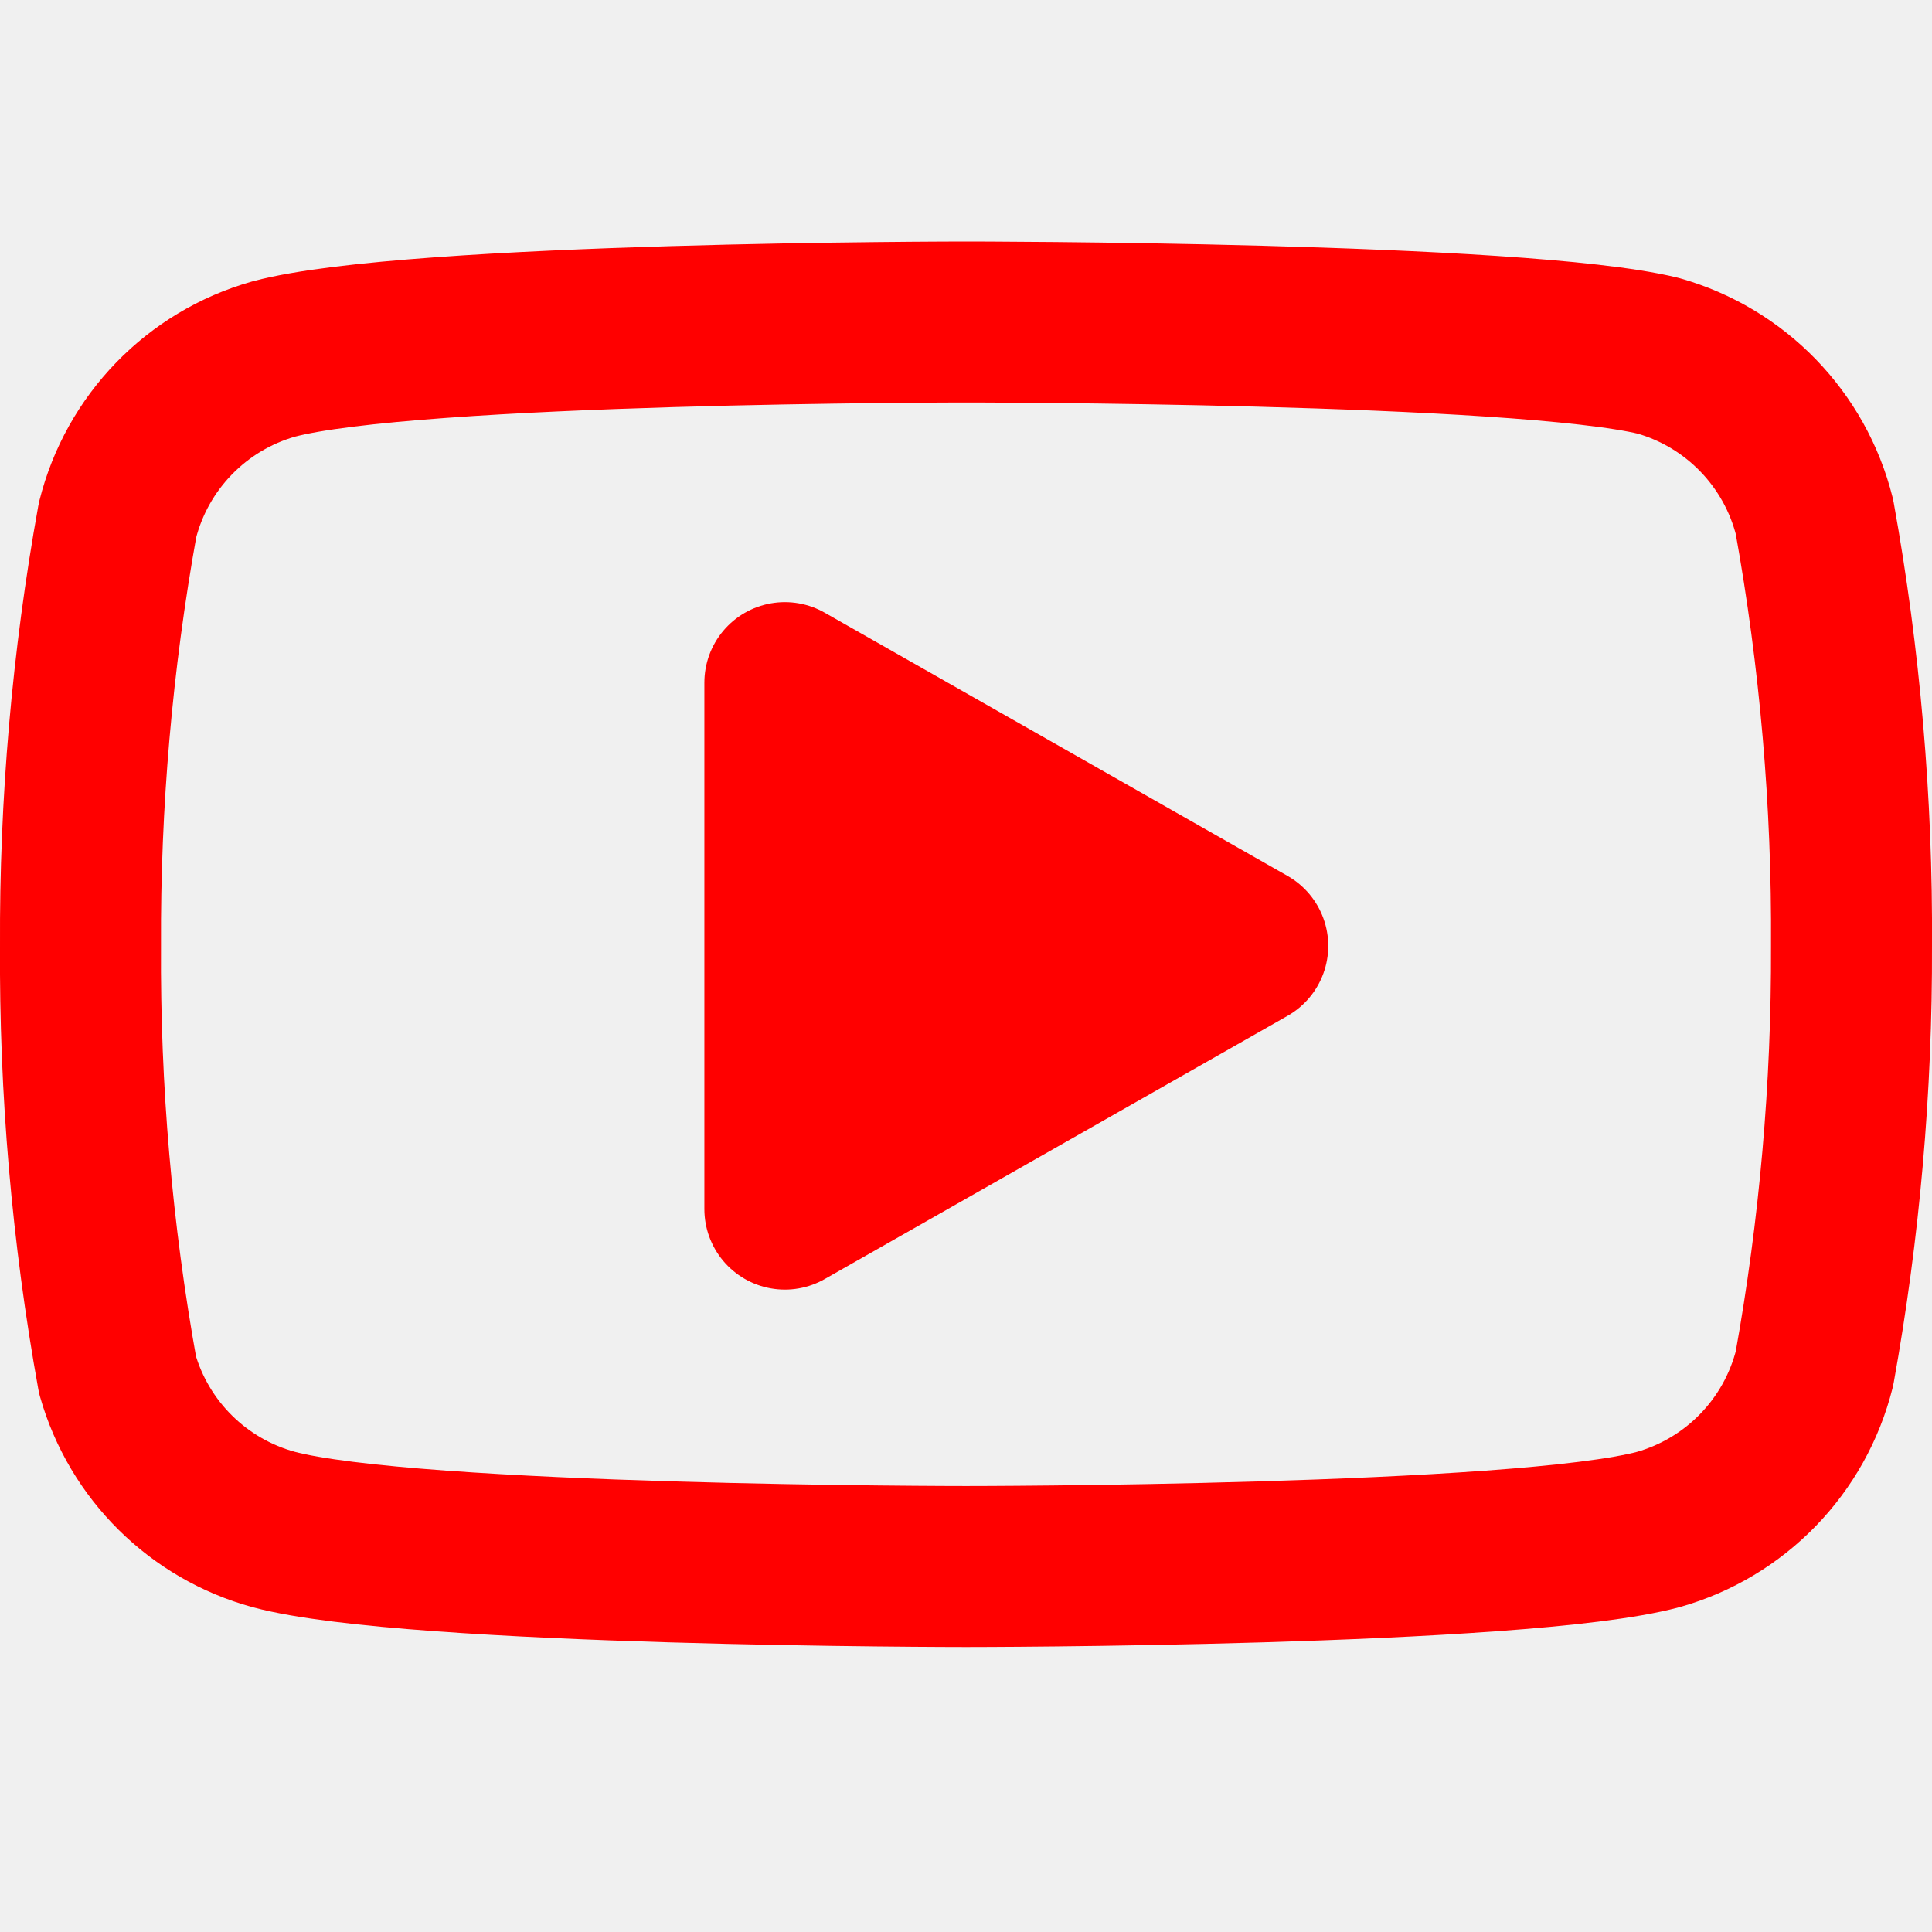
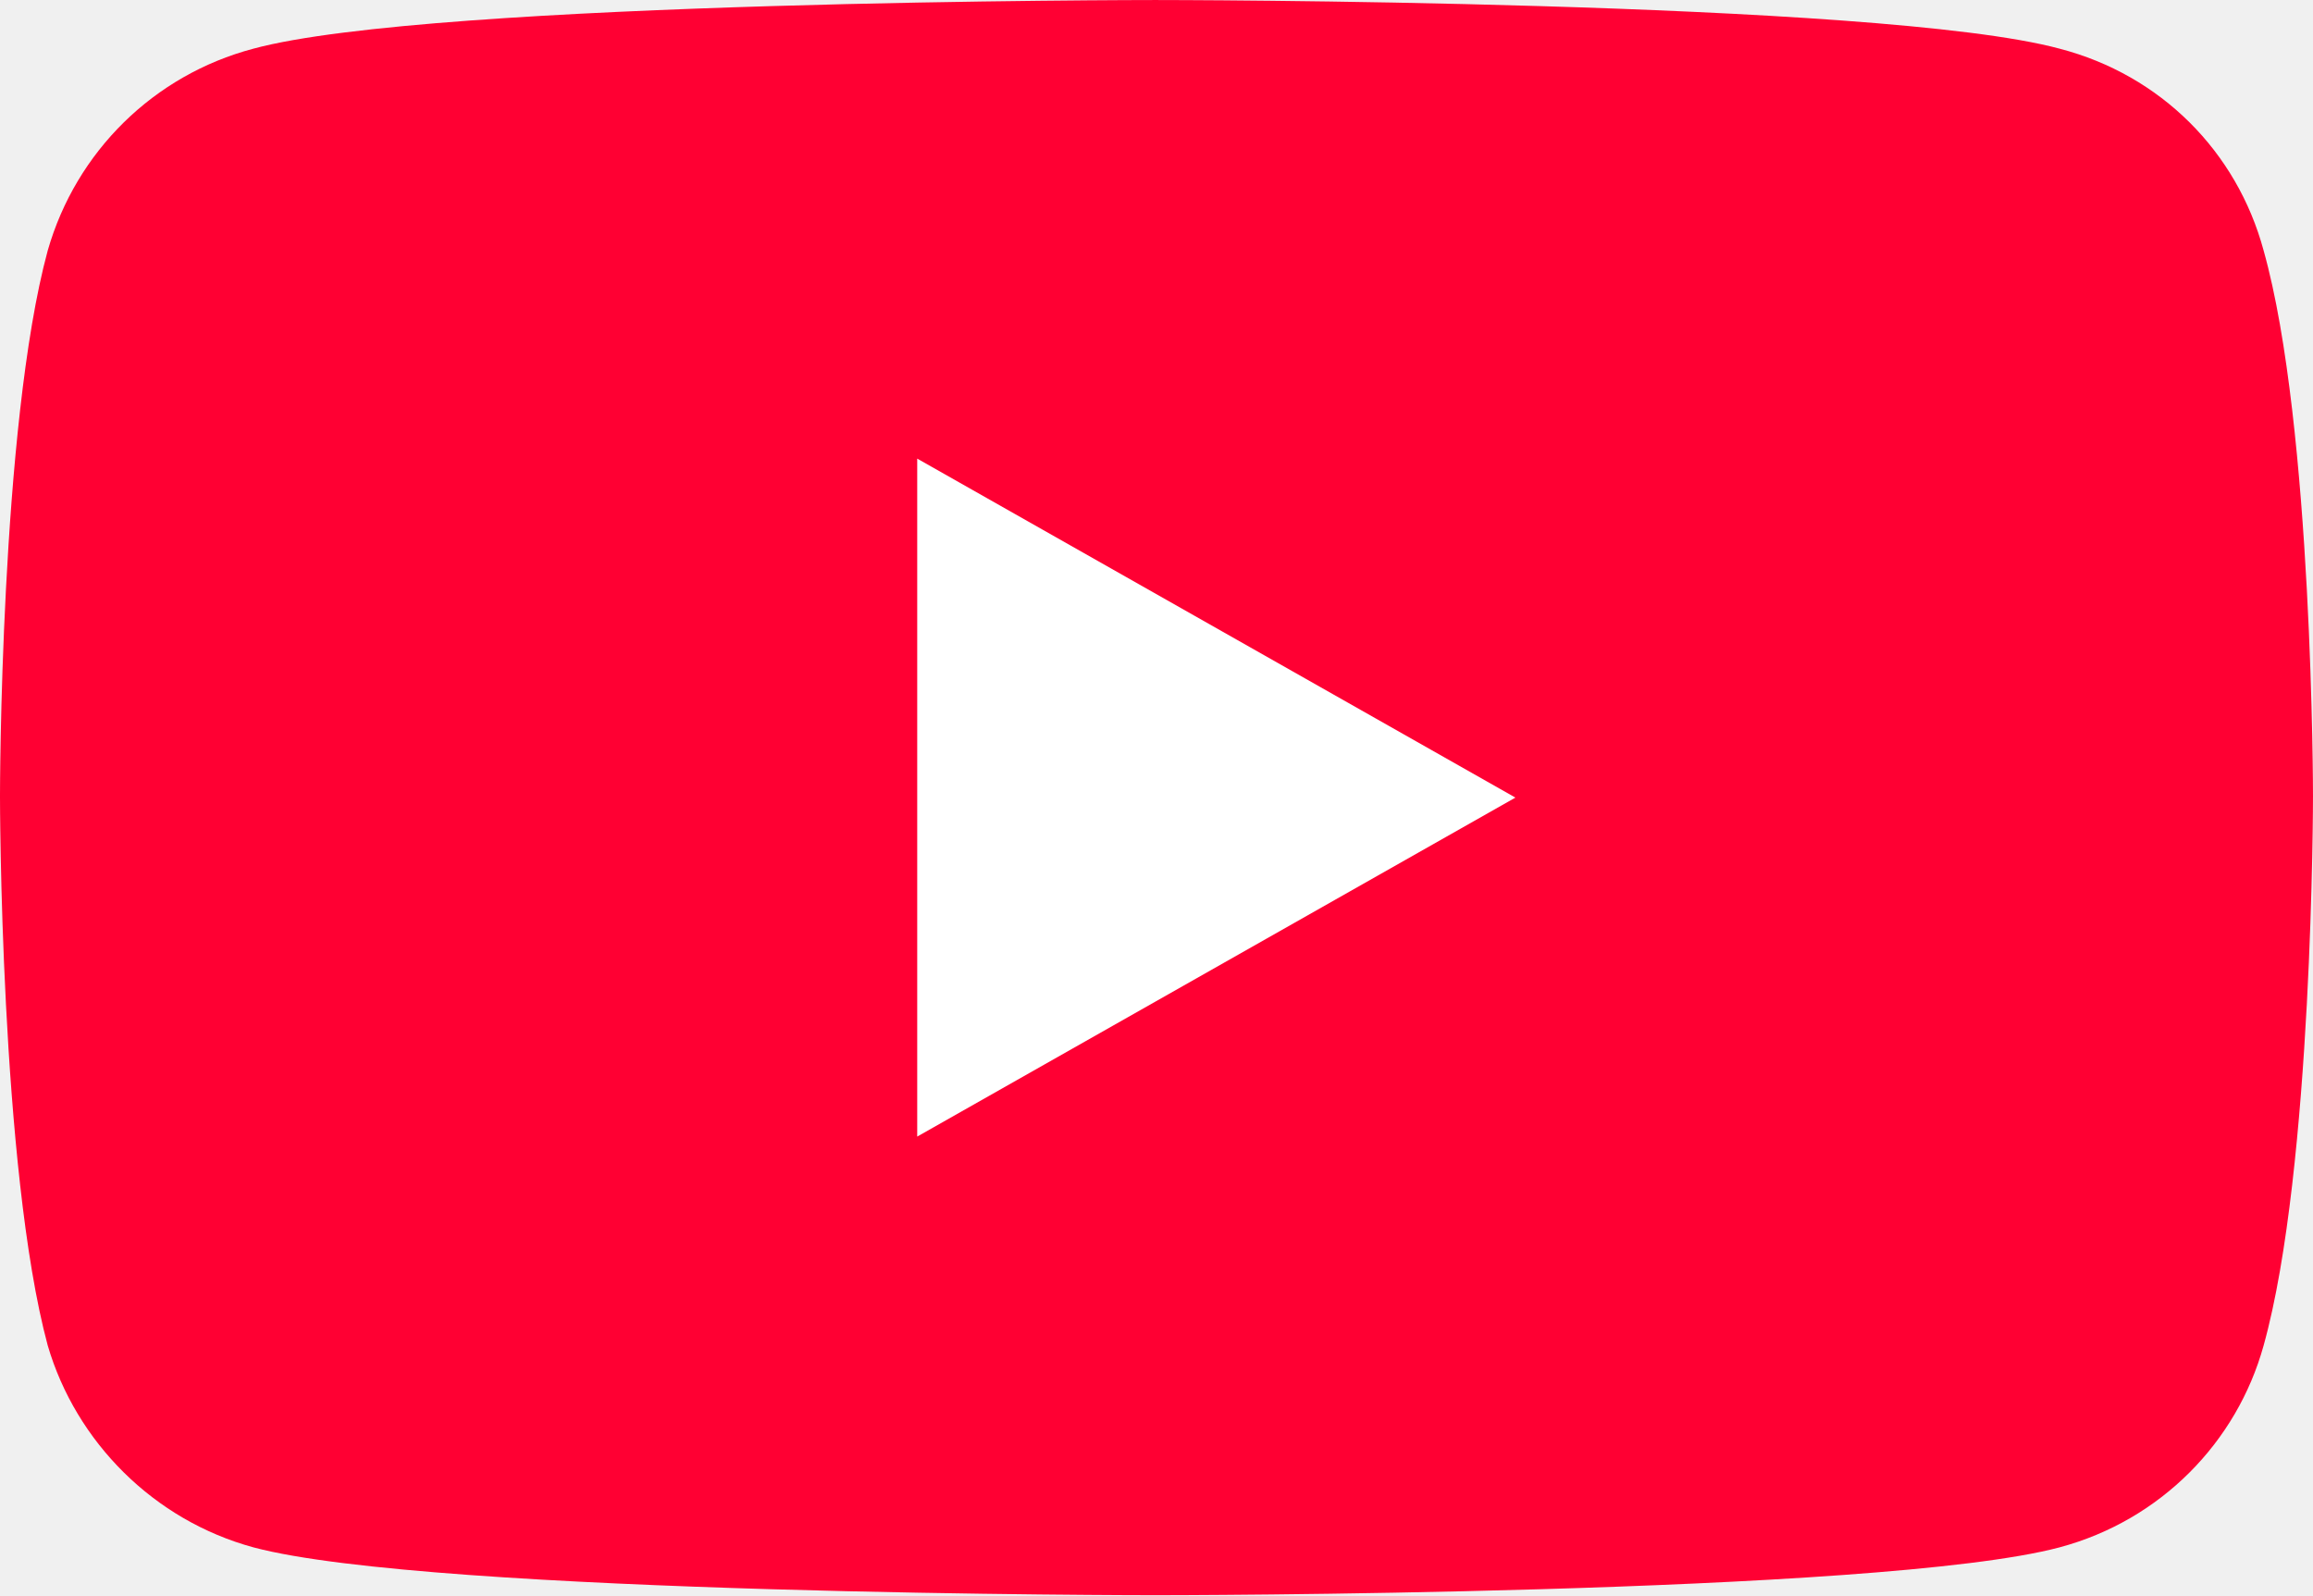
- <svg xmlns="http://www.w3.org/2000/svg" viewBox="0 0 24 24" fill="none" stroke="#FF0000" stroke-width="2" stroke-linecap="round" stroke-linejoin="round">
-   <path d="M22.54 6.42a2.78 2.78 0 0 0-1.94-2C18.88 4 12 4 12 4s-6.88 0-8.6.46a2.78 2.78 0 0 0-1.94 2A29 29 0 0 0 1 11.75a29 29 0 0 0 .46 5.33A2.78 2.78 0 0 0 3.4 19c1.72.46 8.6.46 8.6.46s6.88 0 8.6-.46a2.78 2.78 0 0 0 1.94-2 29 29 0 0 0 .46-5.25 29 29 0 0 0-.46-5.33z" />
-   <polygon points="9.75 15.02 15.5 11.75 9.75 8.48 9.75 15.02" fill="#FF0000" />
+ <svg xmlns="http://www.w3.org/2000/svg" width="512" height="353.103" viewBox="0 0 135.467 93.425" version="1.1" id="svg1" xml:space="preserve">
+   <defs id="defs1">
+     <style id="style1">.cls-1{fill:#06c755;}.cls-2{fill:#fff;}</style>
+   </defs>
+   <g id="layer1" transform="translate(-1.0071874e-6,-21.02069)">
+     <g id="layer1-5" transform="matrix(1.113525,0,0,1.113525,-60.21871,-131.9755)">
+       <g id="g2366">
+         <path d="m 114.843,221.299 c 0,0 38.111,0 47.564,-2.517 5.323,-1.426 9.326,-5.537 10.73,-10.613 2.598,-9.313 2.598,-28.904 2.598,-28.904 0,0 0,-19.465 -2.598,-28.694 -1.405,-5.202 -5.408,-9.229 -10.73,-10.613 -9.453,-2.559 -47.564,-2.559 -47.564,-2.559 0,0 -38.026,0 -47.436,2.559 -5.238,1.384 -9.325,5.412 -10.816,10.613 -2.512,9.229 -2.512,28.694 -2.512,28.694 0,0 0,19.591 2.512,28.904 1.49,5.076 5.578,9.187 10.816,10.613 9.411,2.517 47.436,2.517 47.436,2.517 z" fill="#ff0033" id="path1412" style="stroke-width:0.021" clip-path="none" />
+         <path d="m 133.785,179.348 -31.463,-17.829 v 35.658 z" fill="#ffffff" id="path1414" style="stroke-width:0.021" clip-path="none" />
+       </g>
+     </g>
+   </g>
</svg>
